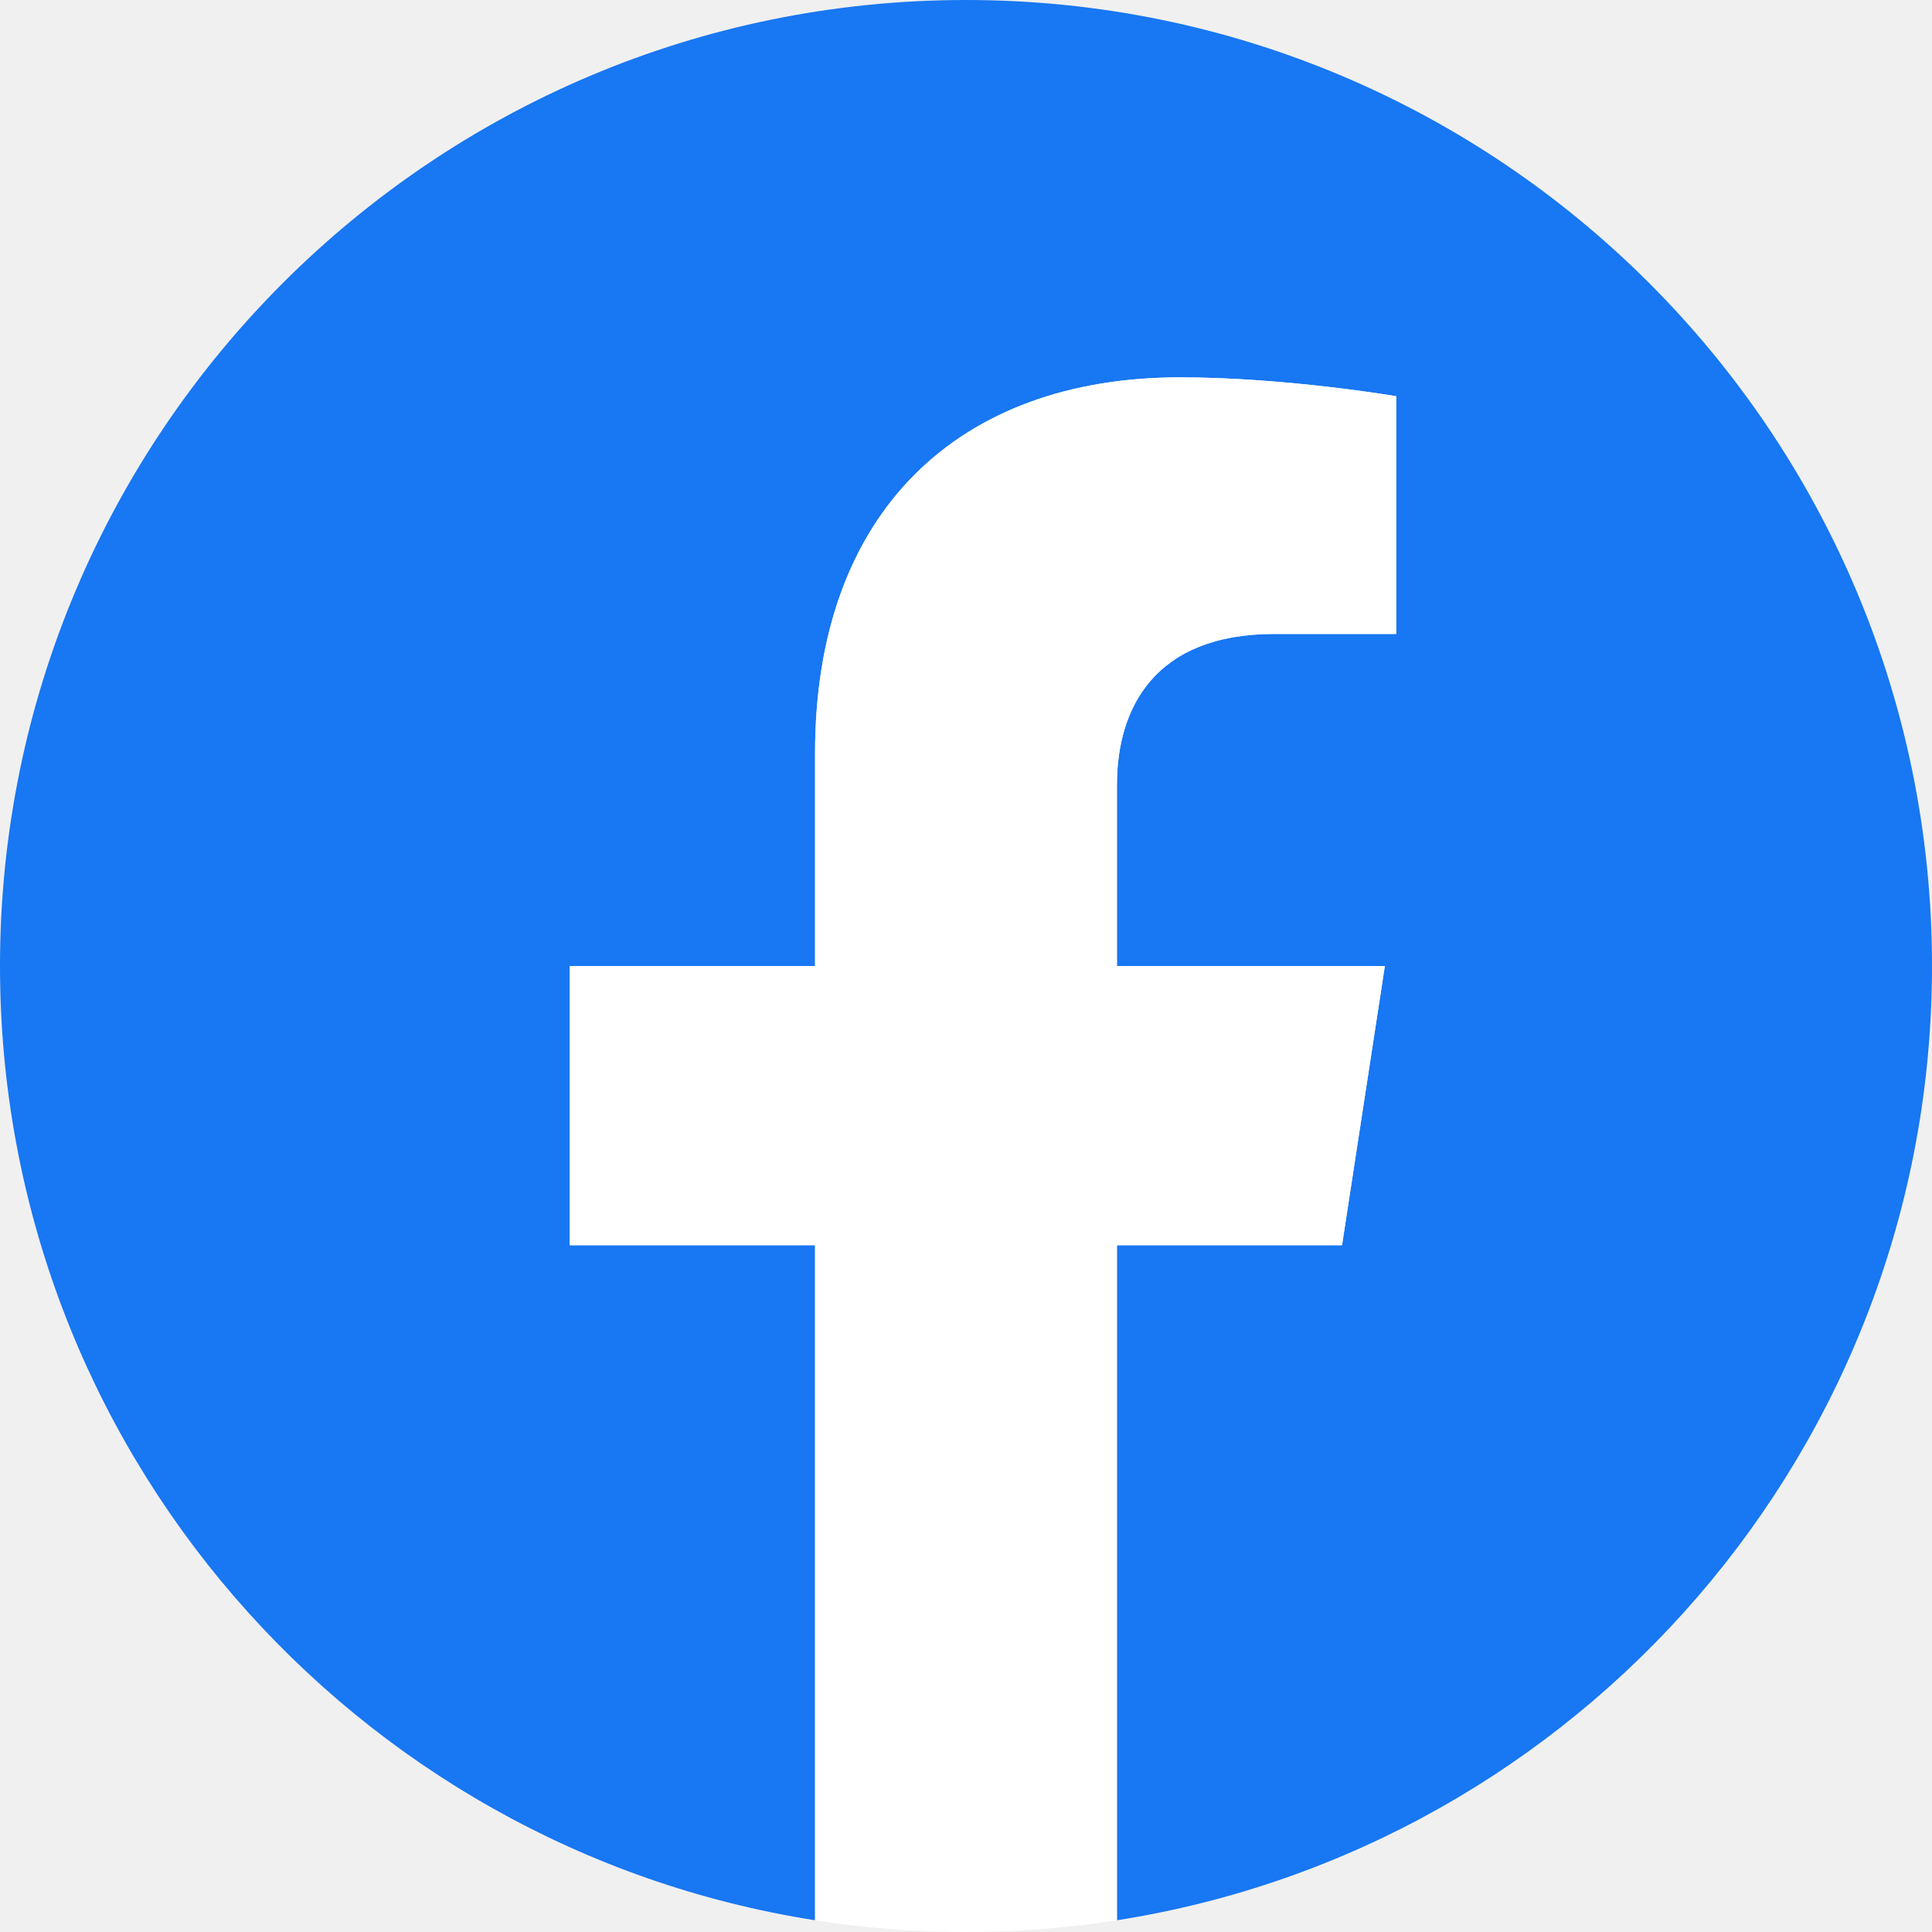
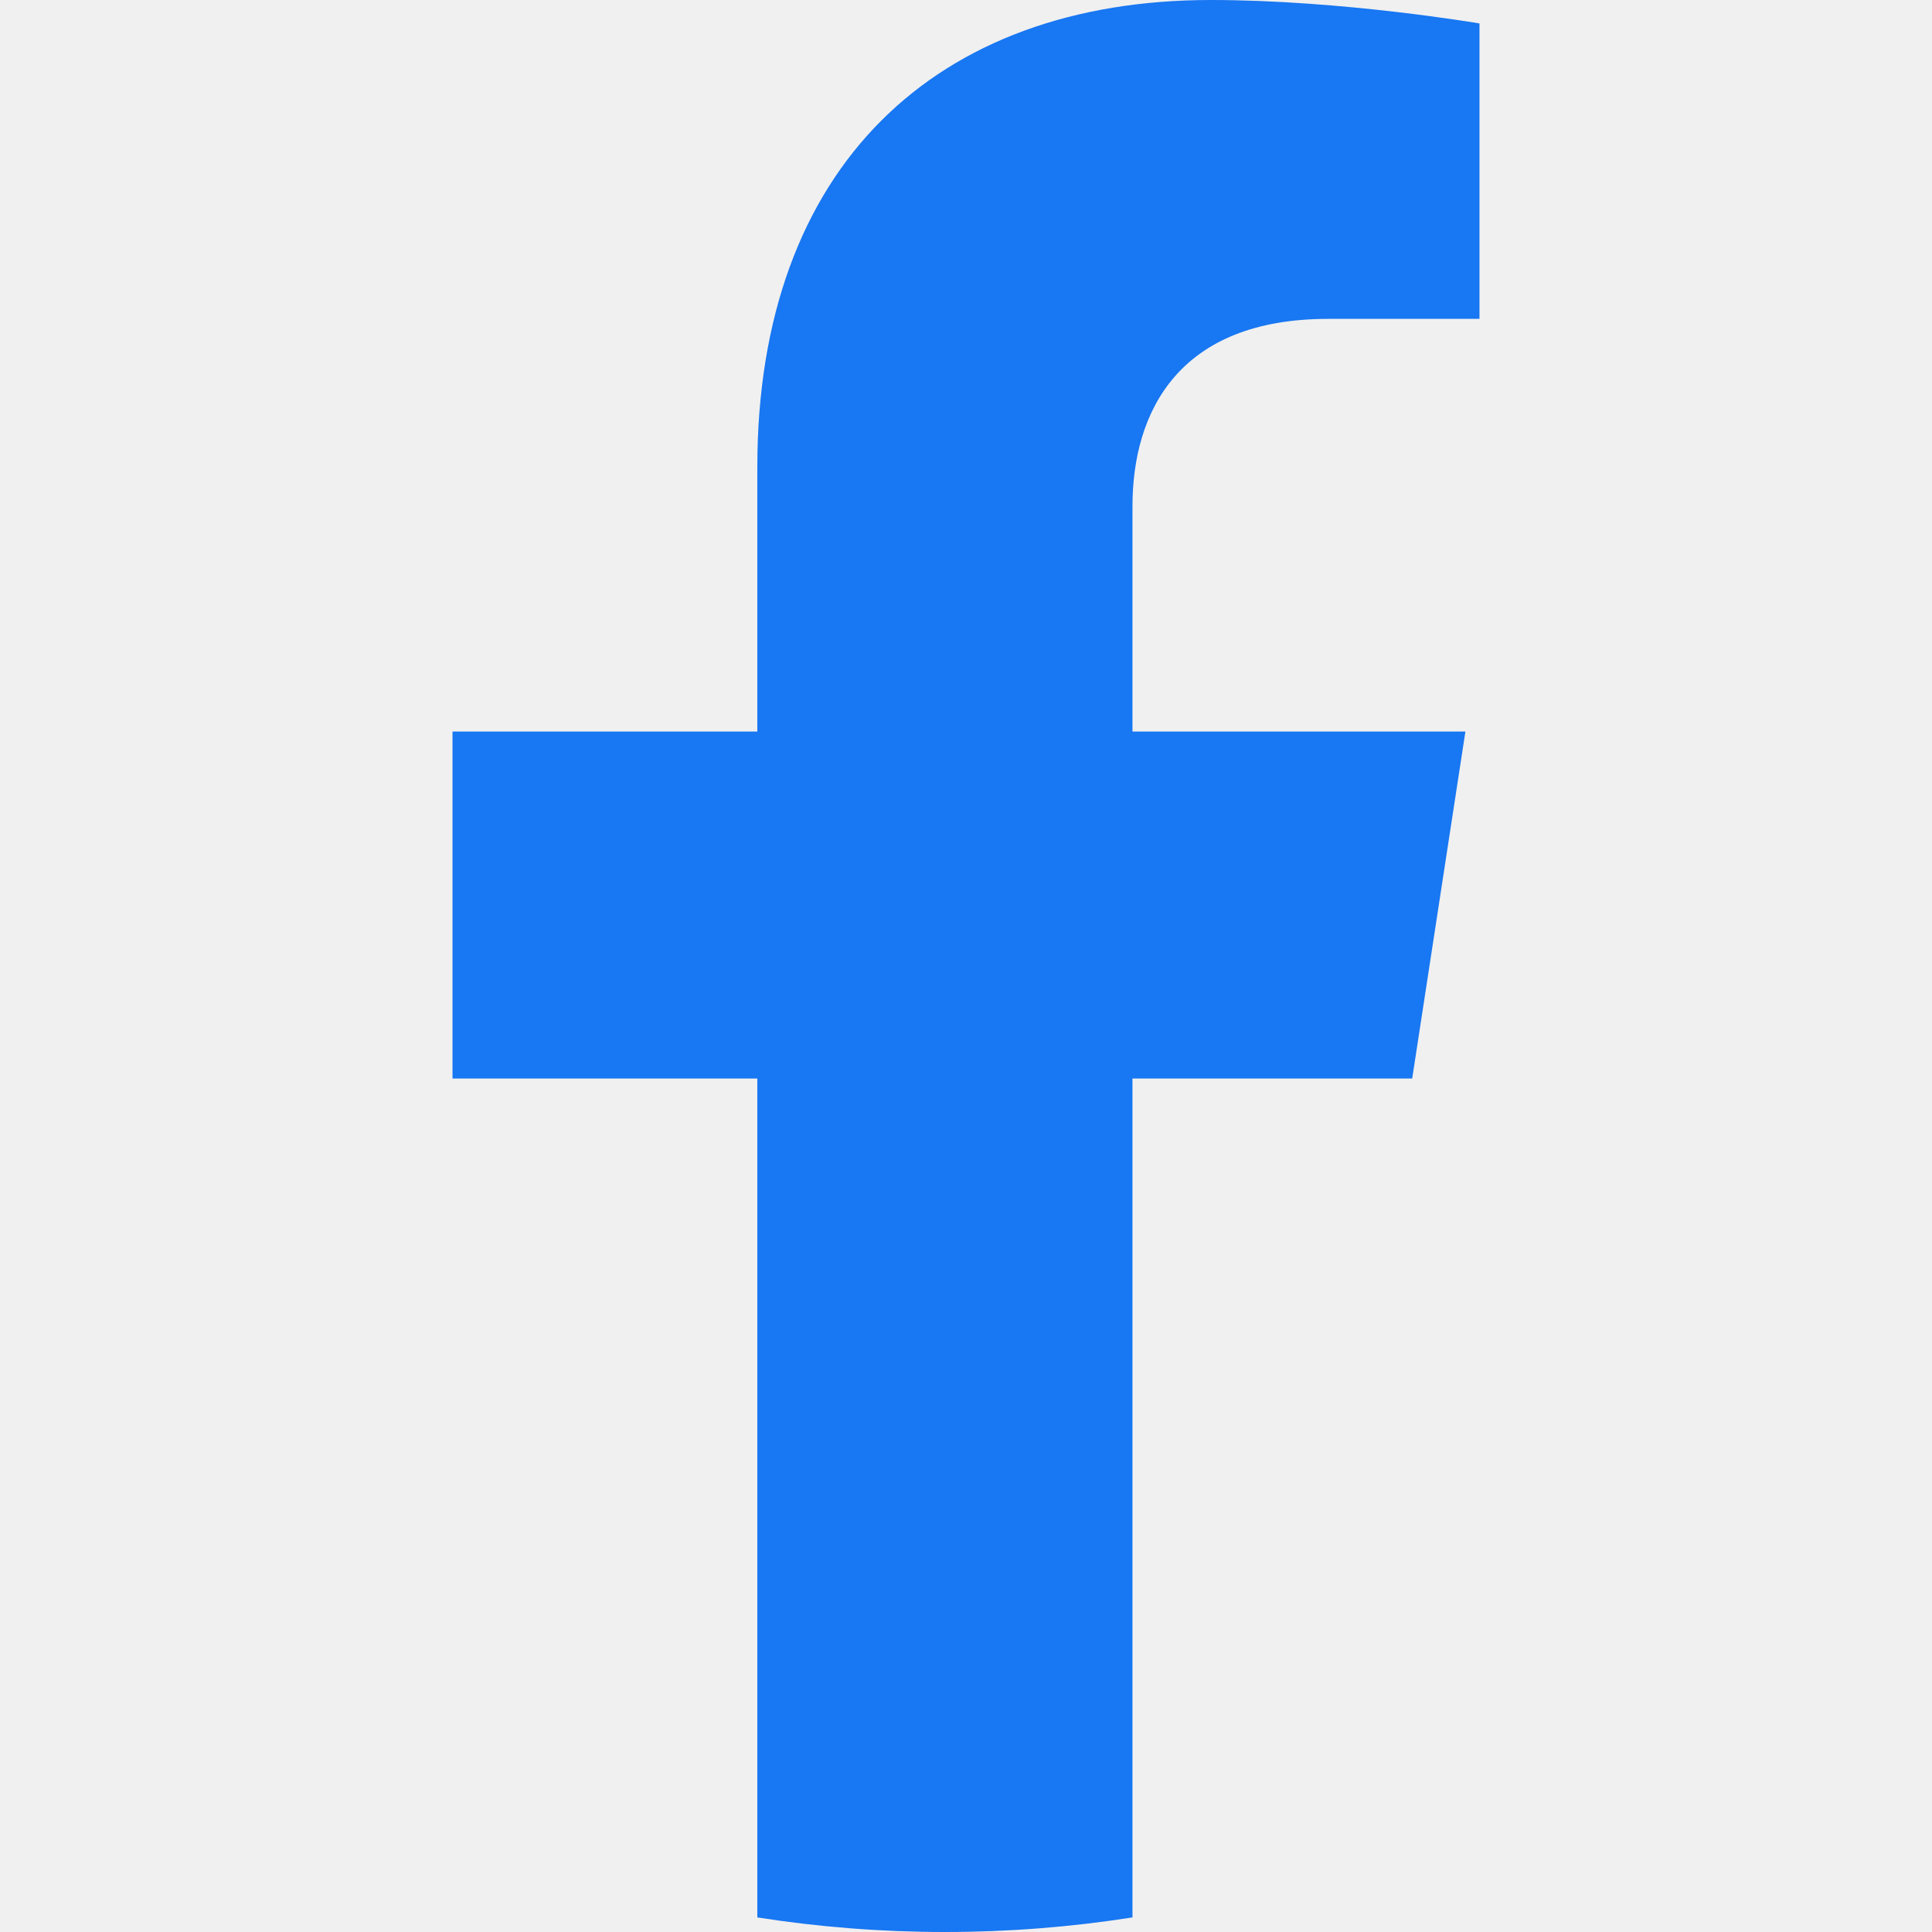
<svg xmlns="http://www.w3.org/2000/svg" height="100%" style="fill-rule:evenodd;clip-rule:evenodd;stroke-linejoin:round;stroke-miterlimit:2;" version="1.1" viewBox="0 0 512 512" width="100%" xml:space="preserve">
-   <g>
-     <path d="M512,256c0,-141.385 -114.615,-256 -256,-256c-141.385,0 -256,114.615 -256,256c0,127.777 93.616,233.685 216,252.89l0,-178.89l-65,0l0,-74l65,0l0,-56.4c0,-64.16 38.219,-99.6 96.695,-99.6c28.009,0 57.305,5 57.305,5l0,63l-32.281,0c-31.801,0 -41.719,19.733 -41.719,39.978l0,48.022l71,0l-11.35,74l-59.65,0l0,178.89c122.385,-19.205 216,-125.113 216,-252.89Z" style="fill:#1877f2;fill-rule:nonzero;" />
-     <path d="M355.65,330l11.35,-74l-71,0l0,-48.022c0,-20.245 9.917,-39.978 41.719,-39.978l32.281,0l0,-63c0,0 -29.297,-5 -57.305,-5c-58.476,0 -96.695,35.44 -96.695,99.6l0,56.4l-65,0l0,74l65,0l0,178.89c13.033,2.045 26.392,3.11 40,3.11c13.608,0 26.966,-1.065 40,-3.11l0,-178.89l59.65,0Z" style="fill:#fff;fill-rule:nonzero;" />
-   </g>
+   <path d="M374.245,285.825l14.104,-91.961l-88.233,0l0,-59.677c0,-25.159 12.325,-49.682 51.845,-49.682l40.117,0l0,-78.291c0,0 -36.408,-6.214 -71.214,-6.214c-72.67,0 -120.165,44.042 -120.165,123.775l0,70.089l-80.777,0l0,91.961l80.777,0l0,222.31c16.197,2.542 32.798,3.865 49.709,3.865c16.911,0 33.512,-1.323 49.708,-3.865l0,-222.31l74.129,0Z" style="fill:#1877f2;fill-rule:nonzero;" />
</svg>
